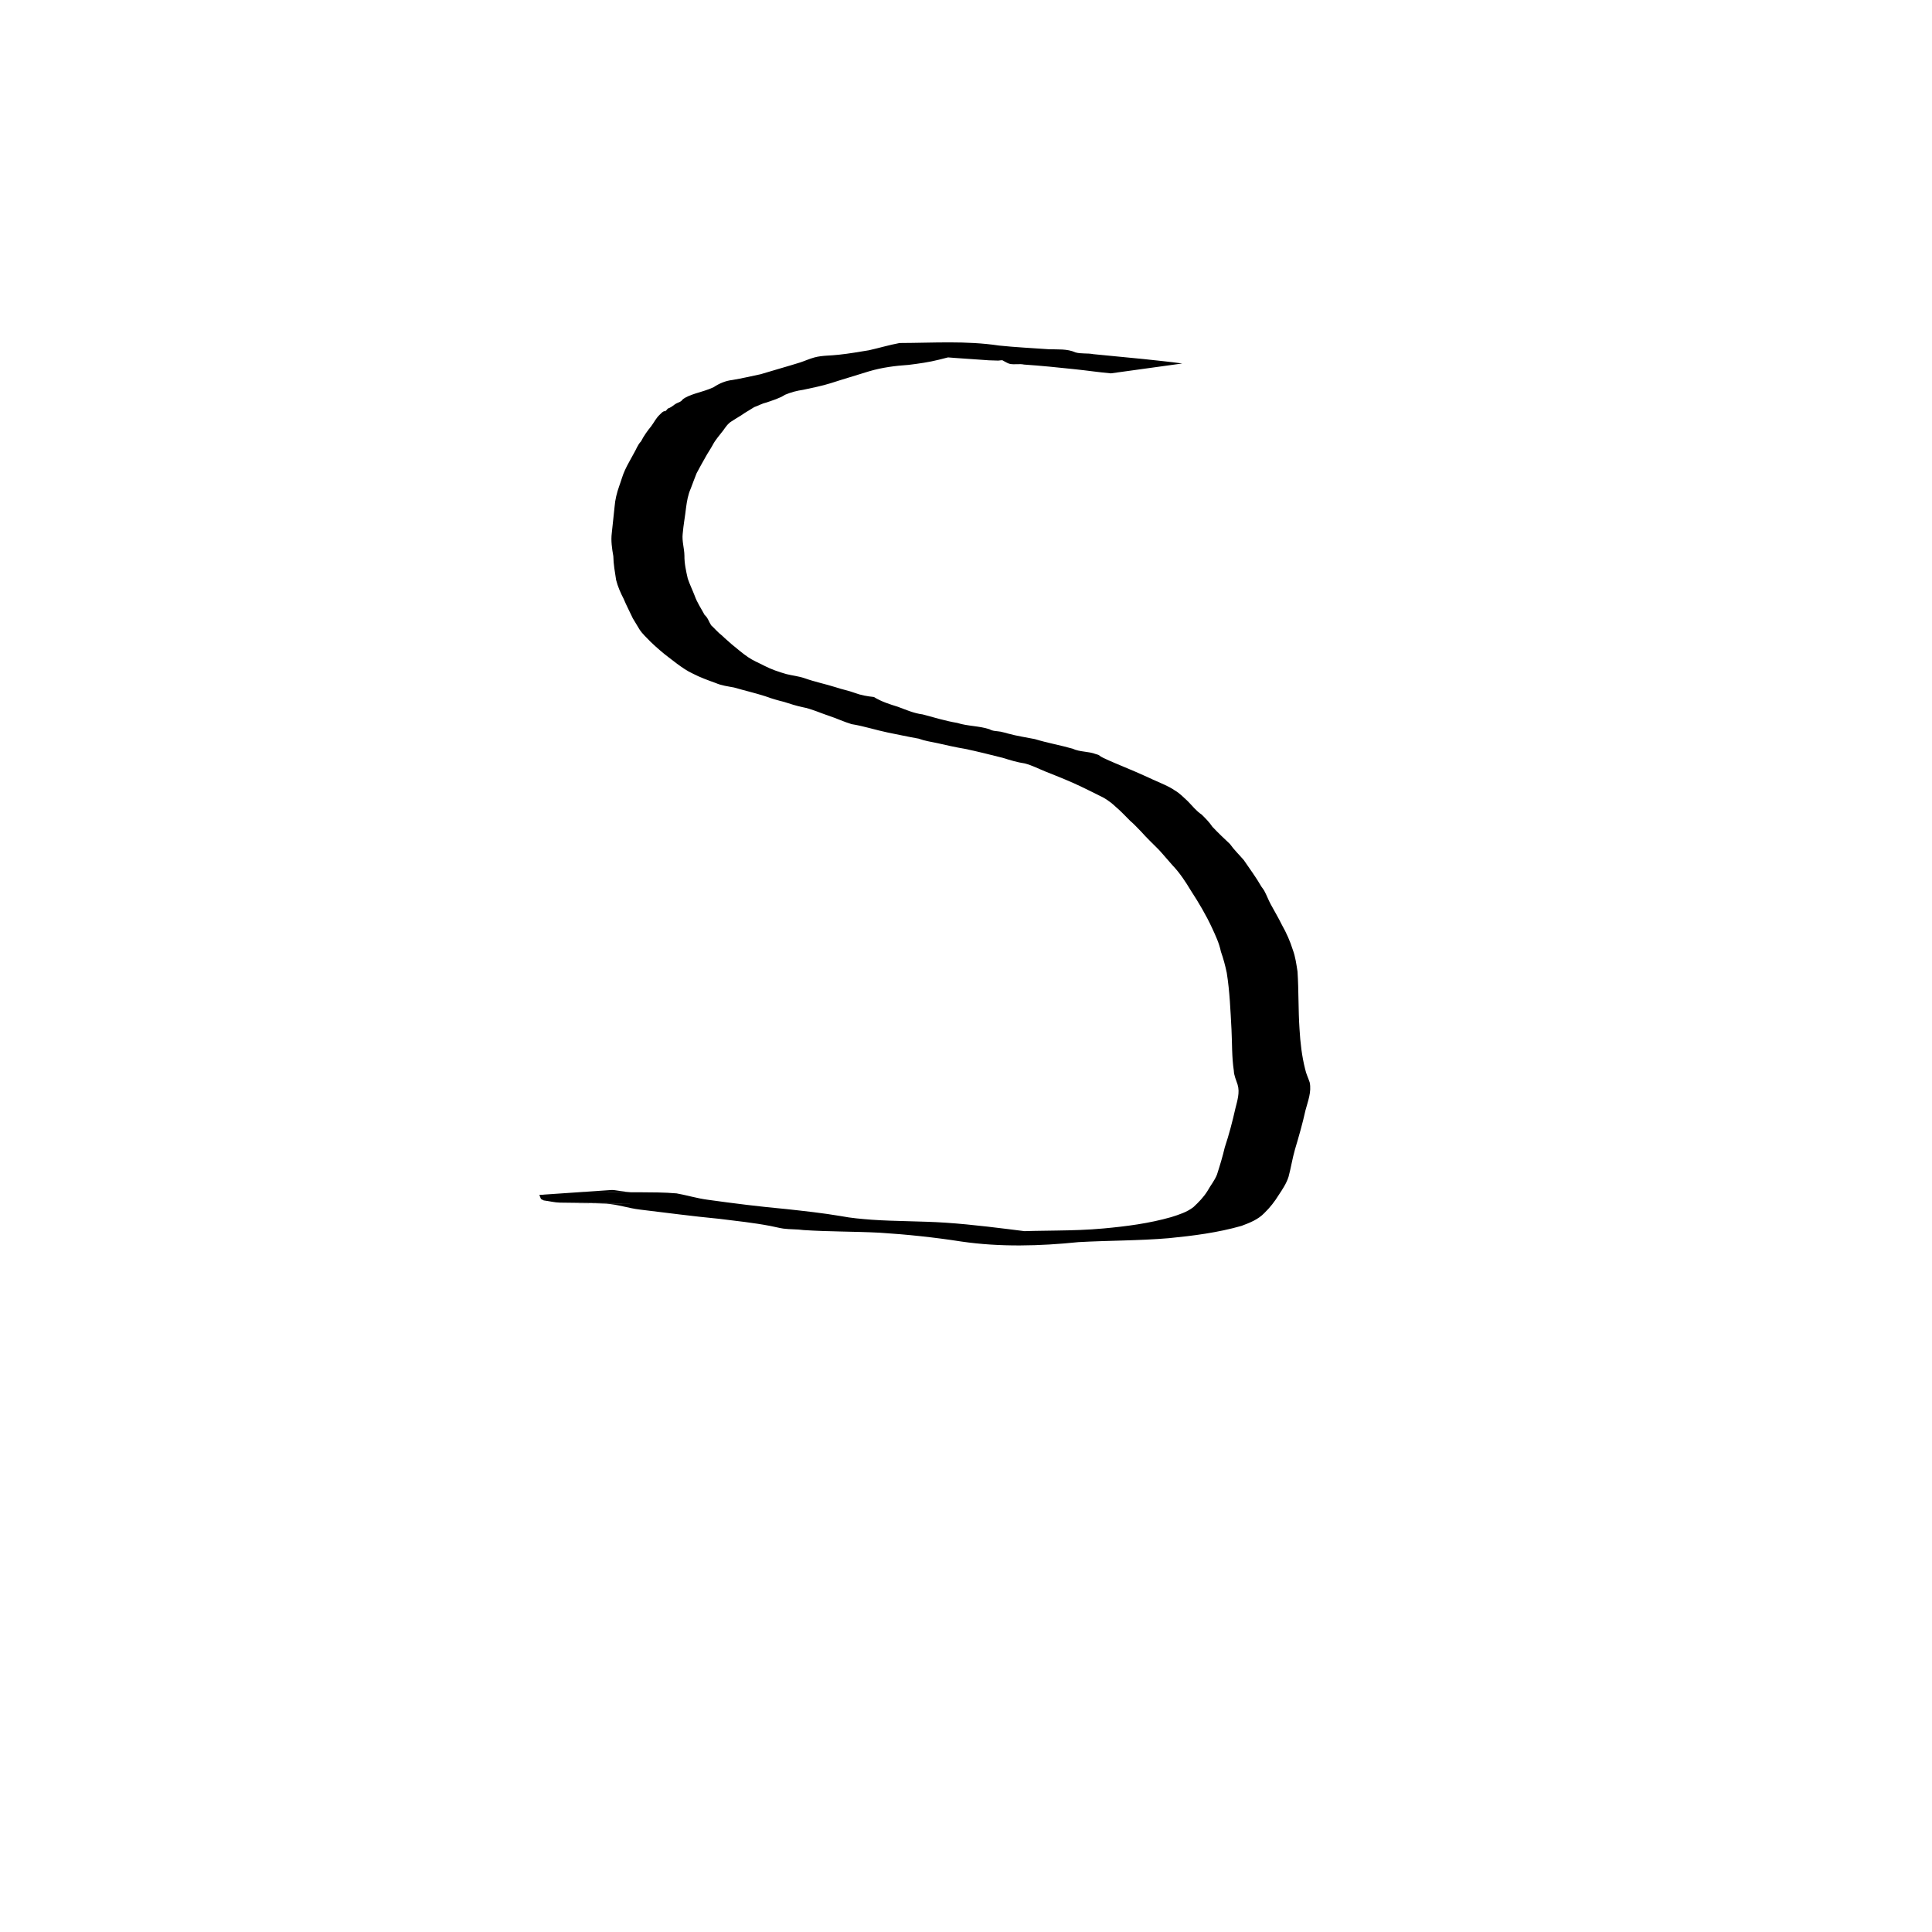
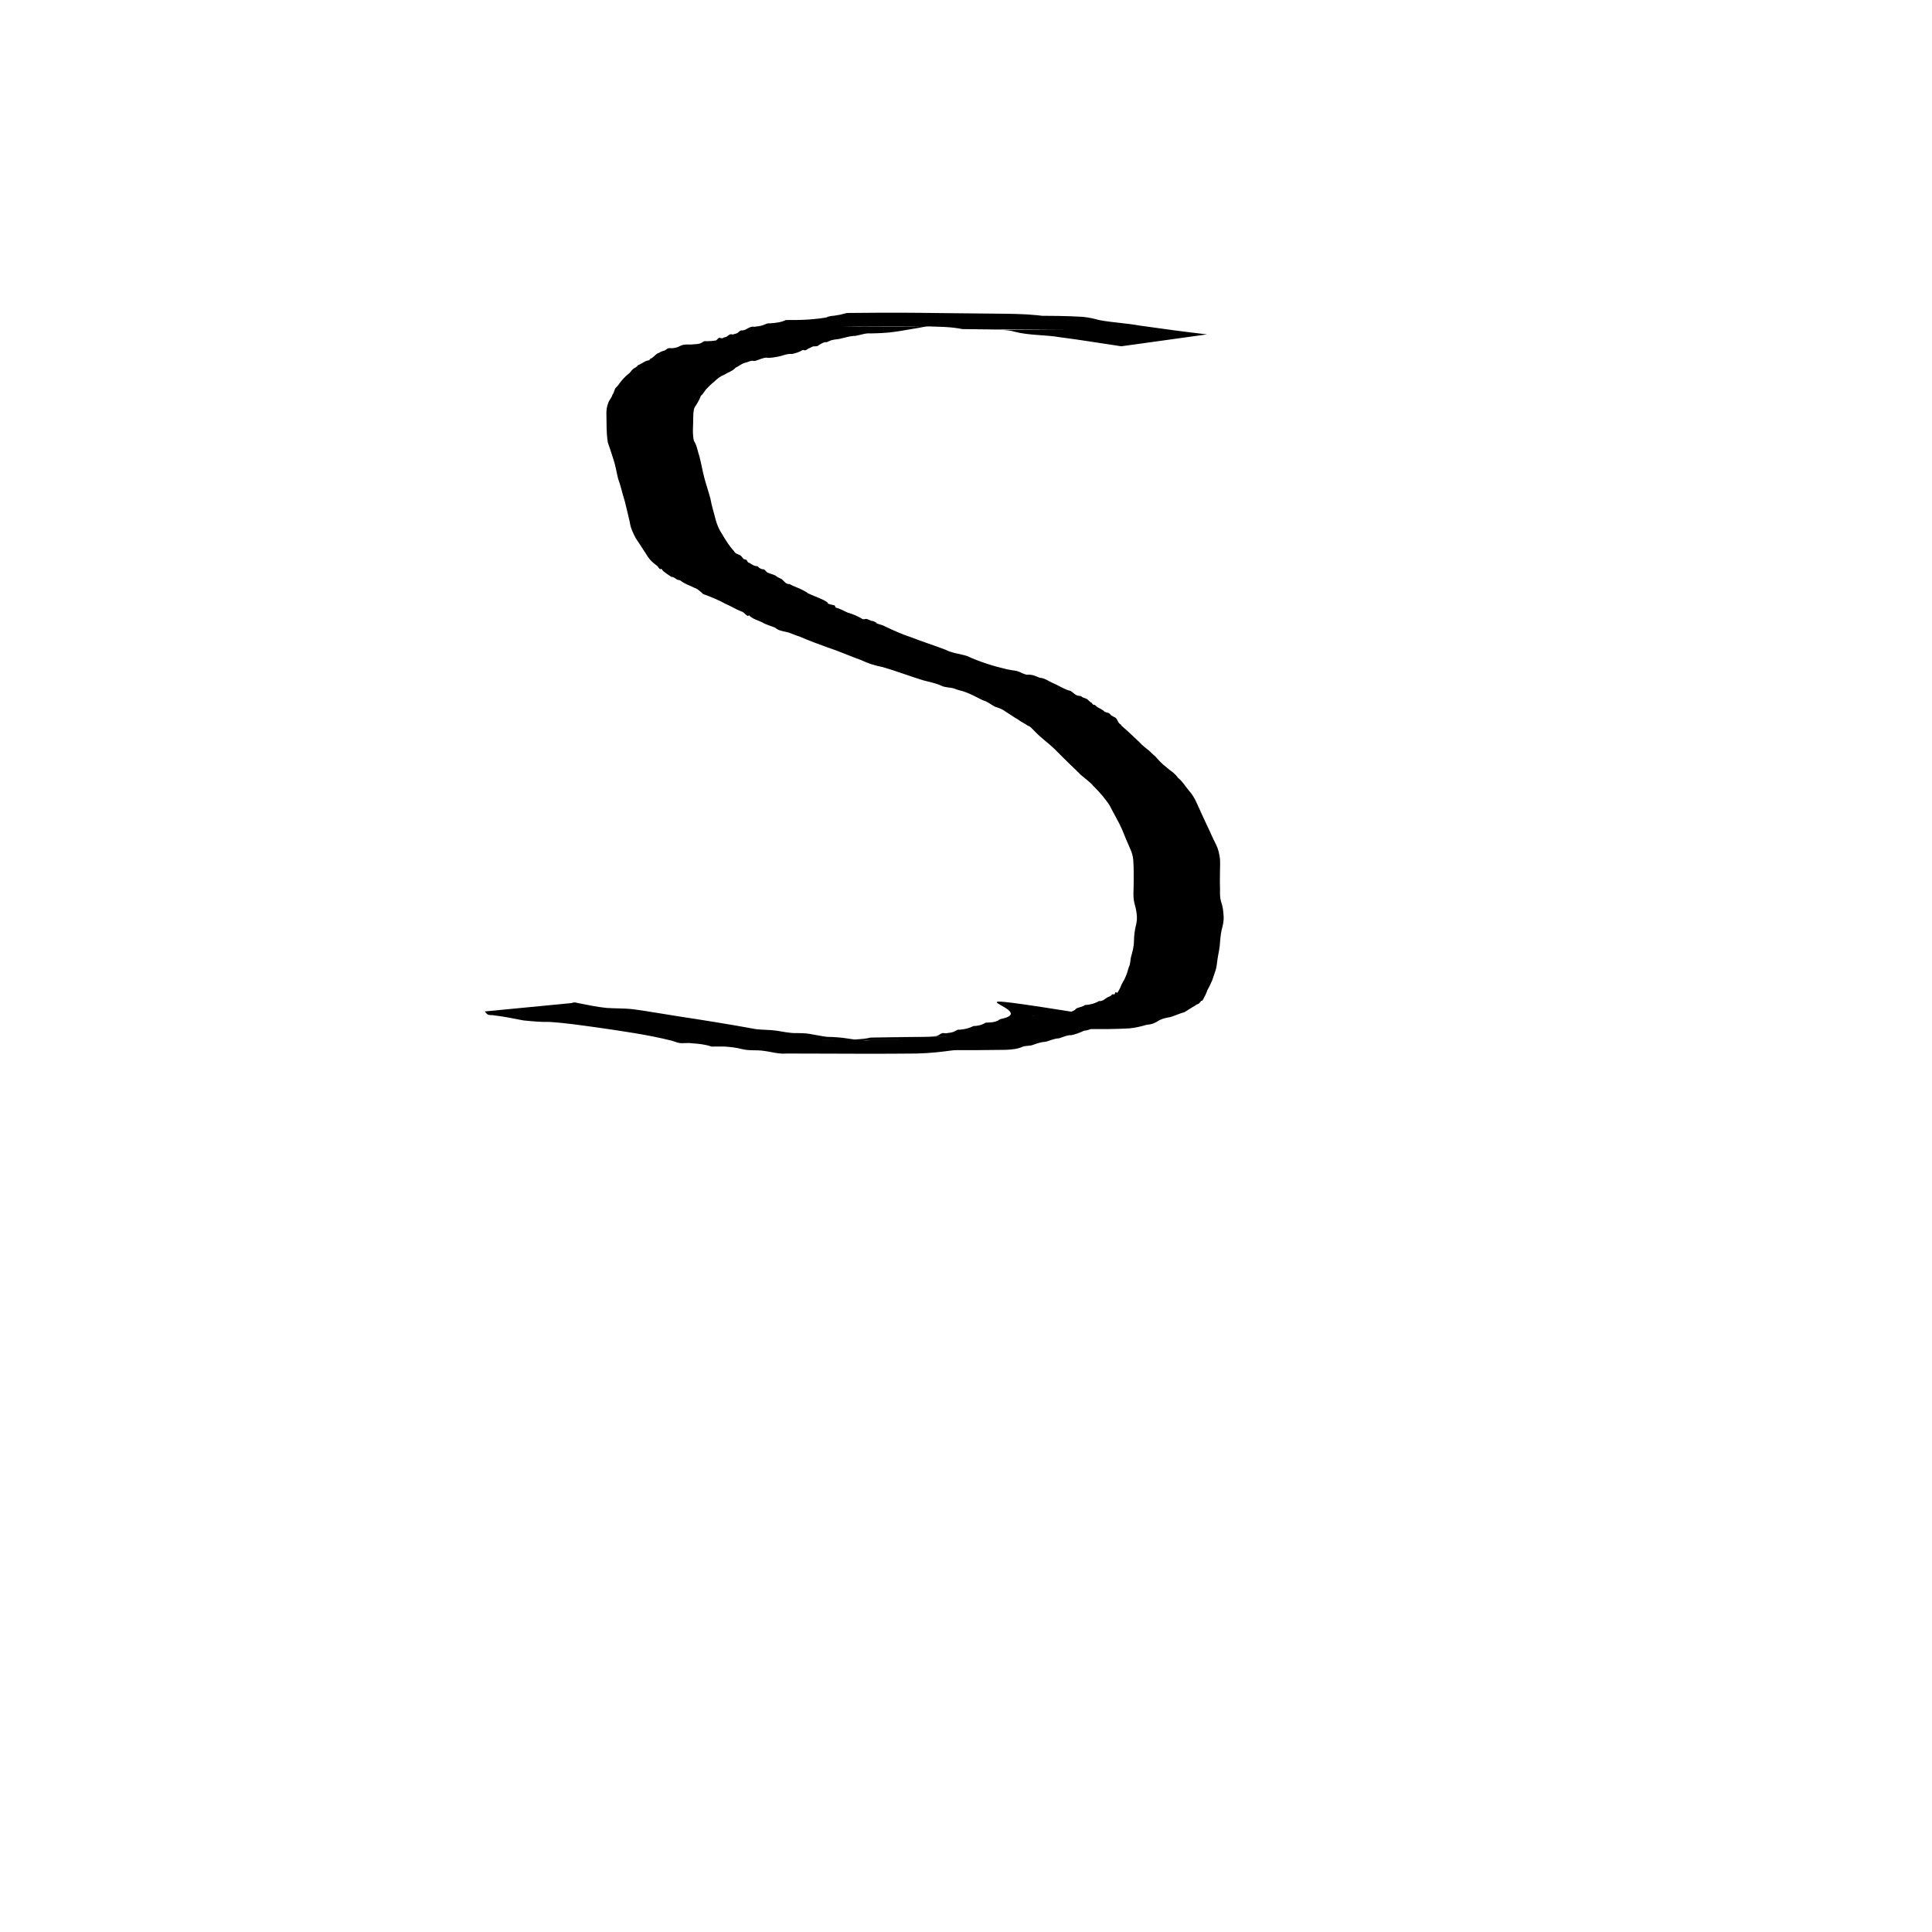
<svg xmlns="http://www.w3.org/2000/svg" width="1000" height="1000" viewBox="0 0 264.583 264.583" version="1.1" id="svg1">
  <defs id="defs1" />
-   <path style="fill:#000000;stroke-width:26.458" id="path4" d="m 161.909,49.778 c -1.762,-0.245 -3.535,-0.411 -5.303,-0.607 -2.291,-0.225 -4.582,-0.452 -6.874,-0.67 -0.806,-0.161 -1.666,-0.018 -2.456,-0.242 -1.126,-0.517 -2.432,-0.384 -3.649,-0.431 -2.269,-0.162 -4.542,-0.267 -6.804,-0.505 -4.559,-0.681 -8.897,-0.362 -13.628,-0.348 -1.411,0.266 -2.792,0.677 -4.196,0.993 -1.361,0.221 -2.708,0.46 -4.079,0.605 -1.117,0.145 -2.294,0.081 -3.391,0.379 -0.663,0.18 -1.291,0.469 -1.943,0.684 -1.8,0.566 -3.621,1.061 -5.425,1.615 -1.274,0.27 -2.543,0.565 -3.829,0.782 -0.928,0.102 -1.818,0.465 -2.589,0.986 -0.801,0.383 -1.674,0.611 -2.522,0.879 -0.58,0.198 -1.279,0.424 -1.76,0.83 -0.208,0.331 -0.558,0.367 -0.865,0.539 -0.32,0.18 -0.553,0.43 -0.891,0.586 -0.083,0.036 -0.178,0.052 -0.25,0.107 -0.085,0.064 -0.131,0.17 -0.211,0.24 -0.375,0.33 -0.026,-0.055 -0.441,0.186 -0.175,0.102 -0.301,0.27 -0.453,0.404 -0.488,0.439 -0.763,1.035 -1.153,1.557 -0.539,0.663 -1.023,1.333 -1.41,2.098 -0.472,0.478 -0.663,1.126 -1.005,1.681 -0.39,0.752 -0.838,1.465 -1.187,2.239 -0.331,0.699 -0.515,1.45 -0.784,2.171 -0.333,0.934 -0.577,1.902 -0.649,2.891 -0.111,1.19 -0.265,2.374 -0.379,3.564 -0.135,1.064 0.028,2.132 0.211,3.18 0.017,1.098 0.216,2.171 0.381,3.252 0.226,0.899 0.603,1.758 1.029,2.579 0.376,0.911 0.844,1.78 1.257,2.673 0.296,0.502 0.599,1.001 0.902,1.5 0.409,0.648 0.998,1.143 1.512,1.699 0.428,0.401 0.848,0.806 1.302,1.182 0.75,0.662 1.57,1.236 2.356,1.854 0.68,0.497 1.381,0.992 2.15,1.342 1.005,0.523 2.07,0.901 3.132,1.287 0.804,0.35 1.659,0.45 2.509,0.612 1.425,0.415 2.878,0.748 4.292,1.201 0.834,0.314 1.687,0.556 2.551,0.769 0.841,0.272 1.68,0.542 2.546,0.724 1.199,0.225 2.35,0.763 3.513,1.156 1.082,0.344 2.108,0.84 3.195,1.167 1.688,0.269 3.309,0.811 4.982,1.155 1.399,0.274 2.791,0.586 4.196,0.83 0.83,0.309 1.699,0.434 2.561,0.616 1.26,0.284 2.517,0.575 3.793,0.784 1.736,0.364 3.457,0.799 5.177,1.232 0.991,0.307 1.983,0.617 3.013,0.766 0.99,0.255 1.905,0.737 2.854,1.12 1.738,0.691 3.48,1.374 5.16,2.198 0.936,0.455 1.87,0.914 2.797,1.387 0.605,0.358 1.166,0.775 1.671,1.262 0.696,0.587 1.311,1.26 1.957,1.901 0.538,0.45 1.002,0.979 1.499,1.473 0.76,0.864 1.601,1.649 2.408,2.467 0.645,0.693 1.241,1.429 1.875,2.133 0.988,1.03 1.786,2.244 2.519,3.465 1.072,1.649 2.079,3.34 2.906,5.127 0.483,1.049 0.981,2.098 1.211,3.236 0.337,0.952 0.598,1.924 0.803,2.913 0.409,2.561 0.504,5.164 0.647,7.752 0.096,1.885 0.034,3.769 0.319,5.638 0.022,0.679 0.318,1.279 0.517,1.911 0.336,1.084 -0.049,2.231 -0.309,3.292 -0.402,1.79 -0.867,3.563 -1.447,5.303 -0.296,1.27 -0.673,2.507 -1.073,3.745 -0.32,0.809 -0.882,1.469 -1.296,2.227 -0.527,0.851 -1.199,1.533 -1.926,2.211 -0.891,0.693 -1.977,1.032 -3.04,1.369 -3.032,0.864 -6.139,1.267 -9.27,1.553 -4.238,0.4 -8.503,0.214 -12.746,0.449 -0.381,0.03 -0.761,0.061 -1.142,0.091 -0.297,0.028 -0.594,0.06 -0.891,0.085 -0.294,0.025 -1.178,0.063 -0.883,0.064 15.944,0.061 8.998,0.115 5.465,-0.241 -3.81,-0.477 -7.618,-0.979 -11.449,-1.239 -3.365,-0.223 -6.74,-0.172 -10.104,-0.404 -1.408,-0.112 -2.81,-0.223 -4.196,-0.494 -2.494,-0.423 -5.01,-0.694 -7.524,-0.969 -3.589,-0.326 -7.162,-0.773 -10.731,-1.272 -1.442,-0.186 -2.834,-0.616 -4.261,-0.872 -1.712,-0.152 -3.436,-0.139 -5.154,-0.154 -24.411,-0.012 -3.679,0.005 -1.196,-0.017 0.209,-0.002 -0.416,-0.038 -0.624,-0.061 -0.505,-0.057 -1.008,-0.133 -1.511,-0.209 -0.358,-0.025 -0.192,-0.021 -0.498,-0.019 0,0 -9.819,0.669 -9.819,0.669 v 0 c 0.305,0.691 0.067,0.474 0.602,0.754 0.726,0.091 1.501,0.289 2.229,0.302 7.015,0.126 19.136,0.106 1.254,0.095 1.687,-0.009 3.374,-0.012 5.06,0.054 1.571,0.081 3.084,0.627 4.644,0.805 3.62,0.436 7.234,0.918 10.864,1.265 2.338,0.289 4.683,0.536 6.997,0.978 0.589,0.105 1.184,0.281 1.775,0.36 0.908,0.122 1.841,0.072 2.75,0.2 3.464,0.229 6.934,0.185 10.401,0.36 3.768,0.238 7.522,0.635 11.253,1.216 5.295,0.766 10.685,0.622 16.001,0.076 4.125,-0.23 8.264,-0.189 12.383,-0.54 3.353,-0.33 6.703,-0.757 9.952,-1.686 1.144,-0.43 2.281,-0.868 3.142,-1.776 0.763,-0.739 1.404,-1.566 1.962,-2.471 0.519,-0.78 1.046,-1.573 1.333,-2.474 0.335,-1.237 0.522,-2.502 0.877,-3.734 0.53,-1.773 1.041,-3.551 1.439,-5.359 0.33,-1.258 0.858,-2.524 0.579,-3.84 -0.202,-0.609 -0.482,-1.167 -0.618,-1.796 -0.458,-1.805 -0.666,-3.639 -0.774,-5.5 -0.177,-2.622 -0.105,-5.247 -0.272,-7.867 -0.155,-1.001 -0.294,-2.043 -0.648,-2.992 -0.374,-1.193 -0.876,-2.319 -1.493,-3.41 -0.473,-0.966 -1.016,-1.874 -1.528,-2.817 -0.332,-0.613 -0.567,-1.276 -0.904,-1.886 -0.101,-0.182 -0.239,-0.341 -0.359,-0.511 -0.726,-1.273 -1.604,-2.446 -2.426,-3.658 -0.634,-0.74 -1.336,-1.407 -1.901,-2.209 -0.821,-0.764 -1.632,-1.542 -2.402,-2.358 -0.414,-0.62 -0.937,-1.146 -1.467,-1.668 -0.742,-0.484 -1.29,-1.217 -1.911,-1.839 -0.565,-0.516 -1.09,-1.077 -1.759,-1.464 -0.905,-0.625 -1.957,-1.005 -2.952,-1.464 -1.705,-0.79 -3.427,-1.536 -5.166,-2.246 -0.557,-0.239 -1.119,-0.478 -1.667,-0.74 -0.328,-0.157 -0.345,-0.189 -0.653,-0.406 -0.116,-0.058 -0.247,-0.078 -0.37,-0.117 -1.014,-0.403 -2.192,-0.272 -3.2,-0.748 -1.709,-0.486 -3.468,-0.791 -5.169,-1.313 -1.225,-0.248 -2.465,-0.421 -3.671,-0.757 -0.335,-0.083 -0.664,-0.194 -1.003,-0.257 -0.523,-0.097 -1.062,-0.052 -1.543,-0.336 -1.418,-0.469 -2.984,-0.408 -4.414,-0.866 -1.618,-0.268 -3.157,-0.75 -4.736,-1.166 -1.181,-0.142 -2.272,-0.63 -3.38,-1.04 -1.138,-0.351 -2.277,-0.71 -3.294,-1.342 -0.899,-0.094 -1.784,-0.246 -2.634,-0.567 -0.846,-0.316 -1.707,-0.465 -2.564,-0.759 -1.428,-0.453 -2.894,-0.745 -4.307,-1.25 -0.819,-0.28 -1.637,-0.348 -2.473,-0.561 -1.044,-0.295 -2.093,-0.656 -3.057,-1.154 -0.735,-0.389 -1.506,-0.691 -2.198,-1.166 -0.789,-0.534 -1.513,-1.182 -2.255,-1.774 -0.427,-0.4 -0.887,-0.757 -1.289,-1.164 -0.541,-0.405 -1.016,-0.973 -1.515,-1.433 -0.305,-0.467 -0.445,-1.037 -0.886,-1.404 -0.466,-0.875 -1.031,-1.688 -1.363,-2.631 -0.303,-0.79 -0.677,-1.549 -0.948,-2.35 -0.239,-1.041 -0.472,-2.08 -0.459,-3.155 -0.016,-1.01 -0.357,-1.988 -0.235,-3.004 0.102,-1.193 0.325,-2.367 0.459,-3.554 0.119,-0.899 0.272,-1.795 0.646,-2.63 0.273,-0.694 0.511,-1.399 0.797,-2.087 0.384,-0.733 0.793,-1.453 1.199,-2.174 0.313,-0.59 0.708,-1.131 1.021,-1.722 0.372,-0.711 0.927,-1.304 1.407,-1.942 0.343,-0.477 0.655,-0.969 1.173,-1.278 0.435,-0.284 0.874,-0.55 1.316,-0.819 0.57,-0.413 1.197,-0.74 1.784,-1.124 0.562,-0.192 1.078,-0.503 1.665,-0.629 0.868,-0.307 1.76,-0.551 2.541,-1.057 0.805,-0.344 1.638,-0.561 2.505,-0.685 1.261,-0.273 2.532,-0.521 3.764,-0.905 1.746,-0.569 3.513,-1.077 5.264,-1.631 1.764,-0.518 3.554,-0.752 5.388,-0.874 1.398,-0.172 2.799,-0.367 4.167,-0.711 1.398,-0.355 2.808,-0.74 4.255,-0.814 -17.167,-0.07 -9.351,-0.258 -5.475,0.272 2.278,0.258 4.561,0.371 6.847,0.541 0.825,0.077 1.626,0.112 2.453,0.124 0.2,0.003 0.4,-0.066 0.598,-0.044 0.066,0.007 0.117,0.065 0.175,0.097 0.259,0.13 0.584,0.342 0.867,0.4 0.622,0.127 1.309,-0.05 1.931,0.091 2.316,0.157 4.623,0.391 6.931,0.637 1.655,0.169 3.298,0.419 4.955,0.567 z" />
+   <path style="fill:#000000;stroke-width:26.458" id="path1" d="m 165.294,45.794 c -3.079,-0.353 -6.149,-0.771 -9.218,-1.207 -1.835,-0.333 -3.713,-0.41 -5.545,-0.754 -0.746,-0.215 -1.499,-0.368 -2.272,-0.444 -4.491,-0.267 -9.092,-0.063 -13.519,-0.062 -4.251,0.04 -10.776,0.021 8.587,0.009 -1.826,-0.286 -3.658,-0.339 -5.505,-0.368 -2.97,-0.025 -5.939,-0.063 -8.909,-0.091 -4.447,-0.055 -6.067,-0.079 -12.868,-0.017 -0.111,0.001 -0.843,0.208 -0.981,0.238 -0.13,0.028 -0.75,0.123 -0.888,0.145 -0.138,0.014 -0.278,0.014 -0.413,0.043 -1.417,0.31 0.583,-0.004 -0.997,0.254 -0.636,0.104 -1.281,0.153 -1.922,0.211 -1.071,0.082 -2.145,0.078 -3.218,0.076 -0.704,0.338 -1.417,0.396 -2.182,0.452 -0.113,0.007 -0.229,-0.005 -0.34,0.021 -0.252,0.06 -0.48,0.199 -0.73,0.271 -0.348,0.1 -0.711,0.132 -1.068,0.181 -0.636,-0.123 -1.007,0.417 -1.595,0.501 -0.085,0.002 -0.175,-0.026 -0.254,0.004 -0.192,0.075 -0.318,0.268 -0.502,0.362 -0.183,0.094 -0.428,0.136 -0.626,0.195 -0.415,-0.148 -0.529,0.139 -0.858,0.306 -0.129,0.065 -0.277,0.08 -0.415,0.121 -0.116,0.204 -0.48,-0.039 -0.605,0.033 -0.147,0.084 -0.24,0.241 -0.376,0.341 -0.454,0.09 -0.917,0.11 -1.378,0.114 -0.076,-0.003 -0.155,-0.032 -0.227,-0.009 -0.199,0.063 -0.353,0.228 -0.549,0.299 -0.291,0.106 -0.614,0.111 -0.919,0.132 -0.615,0.097 -1.268,-0.088 -1.821,0.21 -0.439,0.247 -0.917,0.354 -1.414,0.324 -0.079,2.54e-4 -0.162,-0.025 -0.237,7.93e-4 -0.19,0.067 -0.331,0.237 -0.519,0.312 -0.309,0.124 -0.477,0.115 -0.757,0.324 -0.409,0.111 -0.613,0.456 -0.941,0.683 -0.459,0.318 0.07,-0.27 -0.402,0.333 -0.603,0.037 -1.011,0.511 -1.555,0.674 -0.123,0.256 -0.481,0.38 -0.655,0.523 -0.258,0.212 -0.364,0.49 -0.654,0.685 -0.421,0.33 -0.872,0.822 -1.191,1.255 -0.158,0.264 -0.362,0.472 -0.578,0.686 -0.177,0.314 -0.166,0.585 -0.393,0.868 -0.127,0.48 -0.451,0.71 -0.607,1.205 -0.157,0.416 -0.227,0.861 -0.235,1.305 0.01,0.512 0.006,1.024 0.024,1.536 0.005,0.846 0.039,1.68 0.171,2.516 0.26,0.771 0.534,1.526 0.766,2.306 0.296,0.861 0.417,1.766 0.643,2.647 0.376,1.008 0.578,2.064 0.912,3.084 0.234,0.975 0.484,1.946 0.699,2.925 0.102,0.788 0.464,1.513 0.838,2.204 0.568,0.815 1.076,1.671 1.63,2.495 0.334,0.517 0.777,0.883 1.256,1.234 0.126,0.092 0.281,0.435 0.459,0.468 0.037,0.007 0.055,-0.084 0.089,-0.068 0.127,0.059 0.183,0.213 0.284,0.311 0.356,0.297 0.745,0.55 1.133,0.81 0.344,-0.027 0.579,0.289 0.878,0.408 0.274,0.039 0.146,0.001 0.386,0.107 0.542,0.451 1.241,0.637 1.852,0.964 0.512,0.164 0.838,0.511 1.227,0.863 1.042,0.382 2.073,0.795 3.042,1.336 0.754,0.312 1.449,0.765 2.21,1.059 0.268,0.014 0.697,0.623 0.914,0.606 0.046,-0.004 0.062,-0.069 0.093,-0.104 0.498,0.517 1.216,0.689 1.85,0.992 0.557,0.344 1.2,0.469 1.783,0.744 0.409,0.358 0.851,0.41 1.357,0.535 0.693,0.112 1.295,0.479 1.968,0.66 1.253,0.551 2.546,1.023 3.836,1.489 1.554,0.501 3.039,1.184 4.576,1.729 1.013,0.477 1.863,0.74 2.966,0.964 1.865,0.529 3.672,1.242 5.529,1.803 0.833,0.235 1.672,0.365 2.458,0.73 0.553,0.279 1.166,0.221 1.746,0.385 0.563,0.247 1.156,0.318 1.726,0.552 0.774,0.304 1.503,0.7 2.248,1.07 0.636,0.164 1.114,0.596 1.682,0.891 0.489,0.155 1.009,0.315 1.405,0.647 0.563,0.334 1.097,0.743 1.682,1.062 0.446,0.346 0.942,0.556 1.392,0.882 0.459,0.15 0.66,0.51 0.996,0.815 0.827,0.875 1.836,1.566 2.705,2.411 0.645,0.662 1.302,1.309 1.963,1.955 0.532,0.492 1.043,1.007 1.558,1.518 0.561,0.502 1.197,0.924 1.696,1.49 0.451,0.458 0.897,0.918 1.313,1.414 0.38,0.518 0.84,0.999 1.117,1.584 0.496,1 1.086,1.94 1.537,2.964 0.348,0.903 0.746,1.786 1.126,2.676 0.233,0.49 0.386,1.01 0.431,1.55 0.042,0.625 0.073,1.252 0.062,1.879 0.002,0.743 0.008,1.487 -0.021,2.23 -0.03,0.645 -0.025,1.274 0.136,1.902 0.151,0.473 0.241,0.954 0.299,1.446 0.06,0.48 0.022,0.925 -0.08,1.391 -0.198,0.738 -0.275,1.503 -0.299,2.265 0.007,0.76 -0.211,1.505 -0.416,2.232 -0.1,0.452 -0.058,0.905 -0.275,1.317 -0.158,0.444 -0.237,0.9 -0.445,1.322 -0.181,0.504 -0.547,0.92 -0.703,1.448 -0.05,0.096 -0.369,0.736 -0.459,0.776 -0.038,0.017 -0.073,-0.041 -0.11,-0.061 -0.041,-0.003 -0.092,-0.038 -0.122,-0.009 -0.066,0.062 -0.061,0.175 -0.122,0.242 -0.108,0.119 -0.207,-0.028 -0.326,0.034 -0.277,0.281 -0.123,0.176 -0.453,0.331 -0.563,0.212 -0.735,0.636 -1.372,0.597 -0.591,0.344 -1.264,0.51 -1.943,0.544 -0.213,0.228 -0.911,0.329 -1.127,0.453 -0.299,0.291 -0.139,0.18 -0.47,0.35 -0.553,0.297 -1.002,0.042 -1.581,0.317 -0.727,0.279 -1.488,0.295 -2.254,0.3 -1.009,0.025 -2.019,0.025 -3.028,0.012 19.844,0.056 14.191,0.005 9.959,-0.006 -24.005,-3.831 -7.76,-0.896 -12.569,0.382 -0.35,0.093 -0.49,0.065 -0.783,0.302 -0.53,0.279 -1.13,0.27 -1.712,0.296 -0.524,0.329 -1.086,0.46 -1.696,0.47 -0.57,0.324 -1.196,0.43 -1.836,0.494 -0.089,5.3e-4 -0.181,-0.023 -0.266,0.002 -0.212,0.061 -0.386,0.219 -0.595,0.293 -0.267,0.094 -0.553,0.141 -0.833,0.165 -0.229,0.102 -0.527,-0.054 -0.754,0.027 -0.274,0.099 -0.457,0.304 -0.754,0.385 -0.707,0.086 -1.42,0.08 -2.131,0.083 -4.462,0.017 -12.111,0.005 7.91,0.003 -0.744,7.9e-4 -1.488,-0.013 -2.233,-0.015 -0.126,7.9e-4 -0.251,0.001 -0.377,0.003 -4.041,0.044 -8.083,0.059 -12.124,0.133 -0.174,0.003 -0.341,0.071 -0.513,0.098 -0.632,0.099 -1.273,0.134 -1.91,0.182 -1.002,0.069 -2.006,0.078 -3.009,0.078 -6.906,-0.007 15.166,-0.009 9.004,-0.002 -1.209,0.001 -2.417,0.007 -3.626,0.004 -1.032,0.067 -2.032,-0.053 -3.047,-0.214 -0.97,-0.158 -1.952,-0.233 -2.934,-0.245 -0.793,-0.096 -1.572,-0.278 -2.361,-0.4 -0.581,-0.104 -1.172,-0.108 -1.76,-0.118 -0.948,0.044 -1.89,-0.2 -2.828,-0.329 -0.922,-0.134 -1.854,-0.095 -2.776,-0.207 -3.553,-0.65 -7.115,-1.223 -10.685,-1.765 -2.01,-0.308 -4.012,-0.673 -6.028,-0.947 -1.242,-0.162 -2.497,-0.106 -3.745,-0.193 -1.339,-0.133 -2.657,-0.421 -3.976,-0.677 -0.336,-0.104 -0.536,-0.104 -0.841,0.013 0,0 -11.864,1.143 -11.864,1.143 v 0 c 0.344,0.488 0.456,0.496 1.054,0.511 1.422,0.158 2.829,0.44 4.231,0.718 1.185,0.117 2.355,0.237 3.547,0.208 2.256,0.138 4.495,0.479 6.733,0.784 3.357,0.493 6.713,0.956 10.01,1.778 0.232,0.077 0.817,0.285 1.09,0.325 0.524,0.076 1.081,-0.055 1.607,0.033 0.93,0.059 1.886,0.14 2.768,0.454 0.58,-0.005 1.16,-0.016 1.74,-0.008 0.828,0.06 1.652,0.145 2.458,0.356 0.961,0.25 1.968,0.087 2.949,0.24 1.052,0.126 2.059,0.46 3.126,0.366 1.181,-0.002 2.363,0.003 3.544,0.008 4.752,0.017 9.504,0.042 14.256,-0.008 0.971,-0.025 1.942,-0.085 2.908,-0.185 0.662,-0.071 1.32,-0.157 1.981,-0.241 0.179,-0.023 0.72,-0.06 0.539,-0.061 -23.854,-0.097 -14.538,-0.013 -10.85,0.021 0.795,-5.3e-4 1.589,-0.011 2.384,-0.009 5.075,-1.2e-4 10.158,0.05 15.234,-0.031 0.79,-0.036 1.589,-0.09 2.323,-0.415 0.486,-0.197 0.988,-0.07 1.481,-0.283 0.561,-0.195 1.104,-0.379 1.697,-0.413 0.603,-0.16 1.183,-0.445 1.814,-0.465 0.561,-0.157 1.098,-0.458 1.691,-0.431 0.622,-0.123 1.199,-0.357 1.774,-0.621 0.451,0.01 0.838,-0.268 1.291,-0.276 -3.816,0.02 -7.632,0.04 -11.448,0.059 4.486,0.005 8.971,-0.011 13.457,-3e-5 0.97,-0.02 1.941,-0.035 2.909,-0.095 0.826,-0.082 1.61,-0.277 2.406,-0.504 0.622,-0.017 1.136,-0.258 1.65,-0.596 0.436,-0.238 1.038,-0.377 1.537,-0.445 0.656,-0.205 1.278,-0.502 1.941,-0.681 0.483,-0.29 0.933,-0.611 1.43,-0.875 0.086,-0.061 0.173,-0.122 0.259,-0.183 0.071,-0.024 0.15,-0.031 0.212,-0.072 0.09,-0.06 0.155,-0.15 0.233,-0.225 0.055,-0.067 0.096,-0.149 0.166,-0.2 0.029,-0.021 0.071,0.002 0.107,0.004 0.044,-0.061 0.088,-0.122 0.132,-0.183 0.191,-0.419 0.452,-0.795 0.569,-1.244 0.253,-0.455 0.488,-0.921 0.686,-1.402 0.17,-0.45 0.287,-0.916 0.459,-1.365 0.15,-0.495 0.184,-0.994 0.257,-1.503 0.12,-0.805 0.33,-1.599 0.352,-2.416 0.059,-0.693 0.136,-1.384 0.332,-2.053 0.152,-0.59 0.206,-1.17 0.125,-1.777 -0.038,-0.561 -0.134,-1.122 -0.327,-1.651 -0.151,-0.524 -0.149,-1.038 -0.137,-1.588 -0.027,-0.743 -0.018,-1.485 -0.01,-2.228 -0.008,-0.671 0.051,-1.34 0.005,-2.01 -0.087,-0.674 -0.22,-1.329 -0.523,-1.945 -0.457,-0.867 -0.824,-1.78 -1.258,-2.658 -0.471,-0.977 -0.9,-1.974 -1.356,-2.955 -0.3,-0.708 -0.68,-1.331 -1.196,-1.902 -0.426,-0.521 -0.77,-1.095 -1.272,-1.531 -0.647,-0.552 0.222,0.221 -0.486,-0.54 -0.365,-0.392 -0.856,-0.663 -1.243,-1.031 -0.587,-0.428 -1.072,-0.981 -1.557,-1.524 -0.325,-0.232 -0.551,-0.526 -0.856,-0.779 -0.428,-0.355 -0.895,-0.666 -1.256,-1.103 -0.825,-0.762 -1.626,-1.56 -2.478,-2.276 -0.67,-1.035 0.218,0.252 -0.333,-0.353 -0.247,-0.271 -0.278,-0.72 -0.681,-0.842 -0.028,-0.016 -0.398,-0.22 -0.417,-0.236 -0.085,-0.072 -0.133,-0.185 -0.224,-0.25 -0.239,-0.169 -0.63,-0.108 -0.813,-0.387 -0.287,-0.211 -0.607,-0.328 -0.896,-0.529 -0.103,-0.071 -0.174,-0.184 -0.283,-0.246 -0.074,-0.043 -0.179,-0.011 -0.25,-0.06 -0.088,-0.061 -0.134,-0.169 -0.201,-0.253 -0.304,-0.116 -0.4,-0.354 -0.668,-0.517 -0.231,-0.141 -0.582,-0.148 -0.774,-0.386 -0.171,-0.031 -0.347,-0.036 -0.513,-0.085 -0.473,-0.141 -0.726,-0.676 -1.251,-0.712 -0.784,-0.28 -1.474,-0.748 -2.238,-1.055 -0.553,-0.266 -1.021,-0.629 -1.654,-0.657 -0.63,-0.259 -1.058,-0.478 -1.765,-0.424 -0.512,-0.08 -0.899,-0.385 -1.395,-0.514 -0.199,-0.052 -0.407,-0.059 -0.61,-0.094 -0.247,-0.042 -0.492,-0.091 -0.739,-0.136 -1.878,-0.439 -3.722,-1.016 -5.477,-1.826 -0.978,-0.299 -1.99,-0.371 -2.917,-0.846 -1.578,-0.603 -3.193,-1.116 -4.77,-1.728 -1.195,-0.393 -2.34,-0.905 -3.47,-1.444 -0.338,-0.2 -0.621,-0.239 -0.984,-0.37 -1.139,-0.412 0.554,0.156 -0.656,-0.364 -0.105,-0.045 -0.225,-0.046 -0.337,-0.069 -0.202,-0.07 -0.384,-0.197 -0.593,-0.242 -0.232,-0.049 -0.487,0.157 -0.695,-0.073 -0.625,-0.349 -1.196,-0.601 -1.889,-0.792 -0.566,-0.247 -1.094,-0.563 -1.67,-0.705 -0.046,-0.098 -0.066,-0.214 -0.139,-0.293 -0.033,-0.036 -1.046,-0.144 -0.969,-0.402 -0.667,-0.492 -1.592,-0.744 -2.335,-1.101 -1.385,-0.627 0.467,0.243 -0.969,-0.541 -0.615,-0.335 -1.301,-0.54 -1.914,-0.881 -0.61,0.063 -0.765,-0.615 -1.292,-0.787 -0.441,-0.211 -0.224,-0.085 -0.647,-0.387 -0.348,-0.171 -0.771,-0.245 -1.121,-0.424 -0.145,-0.133 -0.258,-0.31 -0.431,-0.403 -0.067,-0.036 -0.153,-0.004 -0.226,-0.023 -0.251,-0.068 -0.48,-0.21 -0.642,-0.412 -0.409,0.008 -0.754,-0.204 -1.065,-0.431 -0.084,-0.047 -0.203,-0.049 -0.259,-0.127 -0.273,-0.378 -0.032,-0.293 -0.579,-0.421 -0.037,-0.046 -0.341,-0.423 -0.365,-0.442 -0.307,-0.232 -0.773,-0.242 -0.966,-0.661 -0.658,-0.687 -1.144,-1.517 -1.633,-2.329 -0.376,-0.568 -0.653,-1.196 -0.84,-1.84 -0.241,-1.001 -0.576,-1.977 -0.746,-2.995 -0.27,-1.018 -0.625,-2.016 -0.883,-3.04 -0.228,-0.903 -0.385,-1.817 -0.617,-2.719 -0.254,-0.729 -0.333,-1.506 -0.763,-2.169 -0.185,-0.757 -0.142,-1.516 -0.109,-2.29 0.014,-0.49 1.8e-4,-0.981 0.035,-1.47 0.031,-0.3 0.053,-0.596 0.198,-0.869 0.251,-0.334 0.424,-0.69 0.627,-1.049 0.138,-0.275 0.168,-0.564 0.396,-0.658 0.188,-0.24 0.349,-0.497 0.537,-0.737 0.349,-0.373 0.712,-0.726 1.117,-1.042 0.372,-0.373 0.813,-0.726 1.308,-0.909 0.529,-0.347 1.162,-0.506 1.602,-0.989 0.442,-0.195 0.805,-0.556 1.295,-0.676 0.334,-0.055 0.656,-0.267 0.992,-0.274 0.086,-0.002 0.169,0.034 0.255,0.032 0.08,-0.002 0.158,-0.029 0.237,-0.044 0.465,-0.14 0.911,-0.377 1.4,-0.419 0.596,0.089 1.199,-0.06 1.787,-0.163 0.592,-0.151 1.141,-0.393 1.756,-0.339 0.503,-0.102 1.001,-0.252 1.439,-0.525 0.552,-0.124 -0.211,0.015 0.356,0.021 0.216,0.002 0.389,-0.269 0.606,-0.292 0.143,-0.067 0.275,-0.157 0.423,-0.212 0.283,-0.106 0.621,0.069 0.865,-0.218 0.259,-0.126 0.529,-0.337 0.816,-0.381 0.081,-0.013 0.165,0.01 0.245,-0.009 0.1,-0.024 0.19,-0.079 0.286,-0.118 0.508,-0.259 0.972,-0.236 1.523,-0.341 0.7,-0.162 1.38,-0.391 2.105,-0.399 0.711,-0.113 1.395,-0.407 2.122,-0.337 1.057,-0.025 2.115,-0.058 3.164,-0.205 1.151,-0.156 2.288,-0.377 3.433,-0.561 0.428,-0.079 0.861,-0.187 1.298,-0.206 0.15,-0.007 0.602,0.005 0.452,0.005 -11.675,-0.004 -14.47,0.029 -10.008,-0.018 3.068,-0.02 6.137,-0.036 9.204,0.023 1.679,0.043 3.363,0.032 5.015,0.369 4.879,0.043 9.758,0.104 14.637,0.117 -19.924,0.001 -14.117,0.016 -9.863,-0.009 0.776,0.015 1.561,0.009 2.311,0.239 2.032,0.538 4.166,0.411 6.234,0.763 2.819,0.36 5.623,0.829 8.432,1.245 z" />
</svg>
